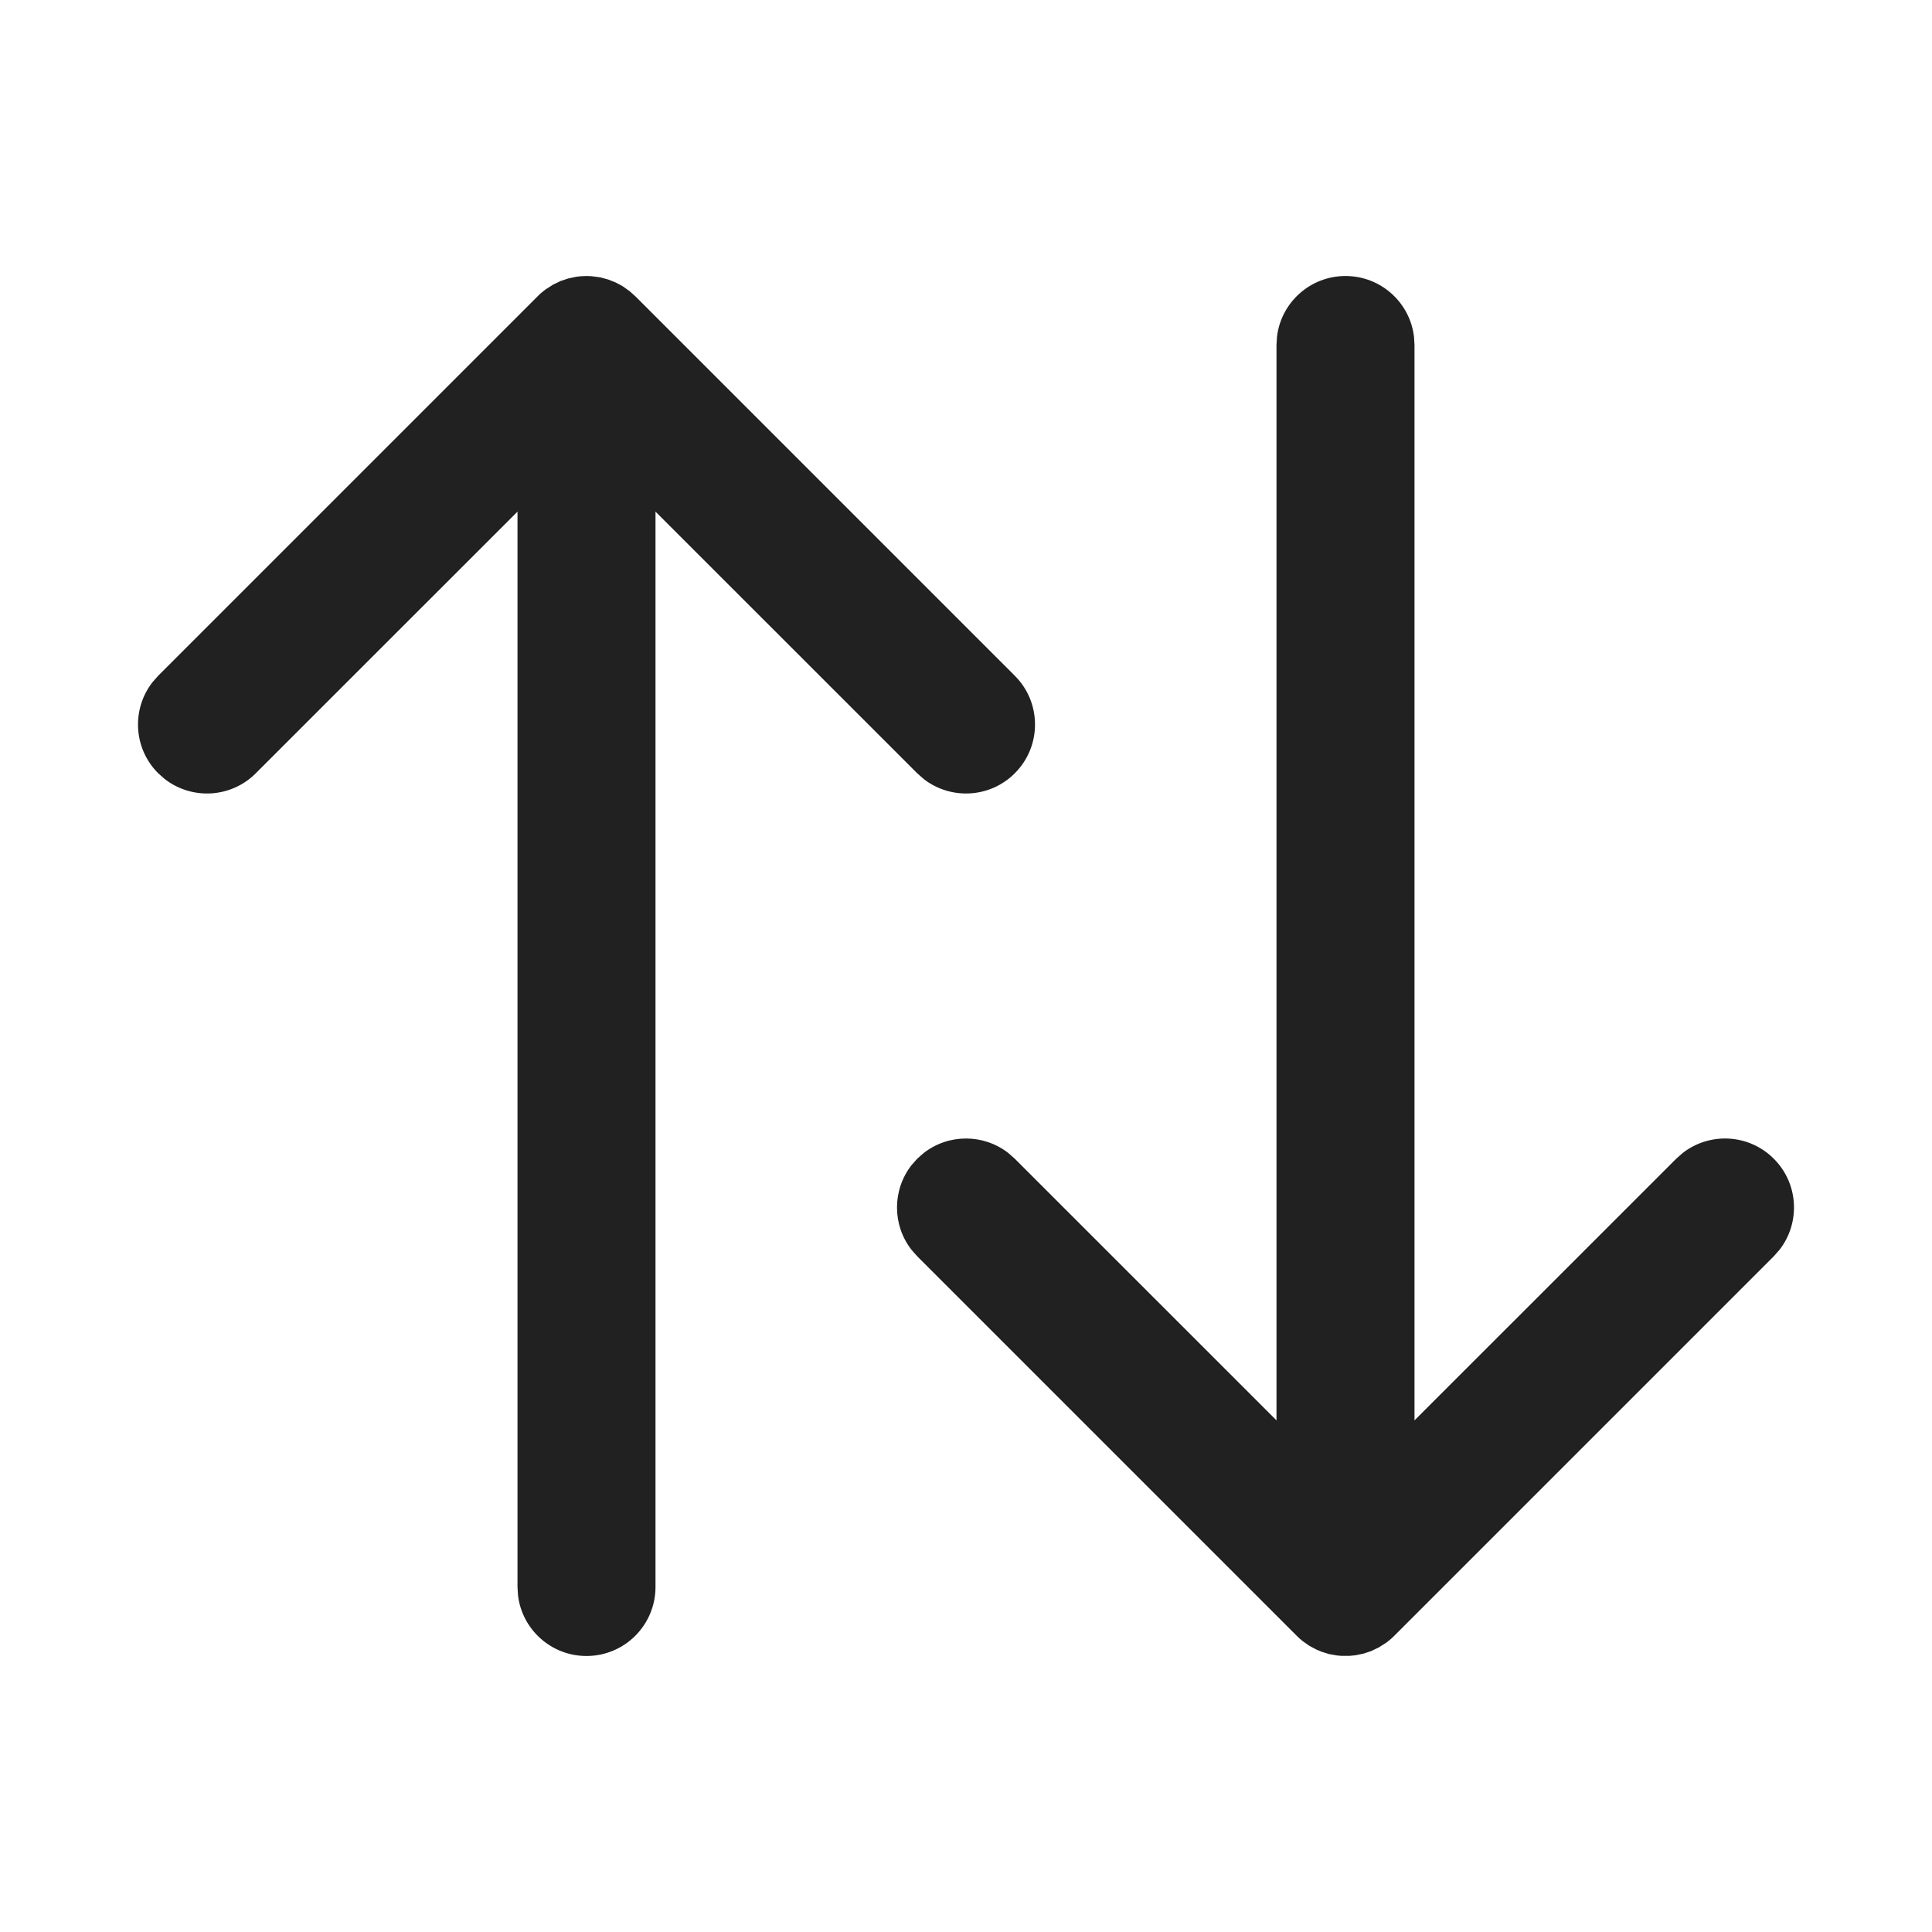
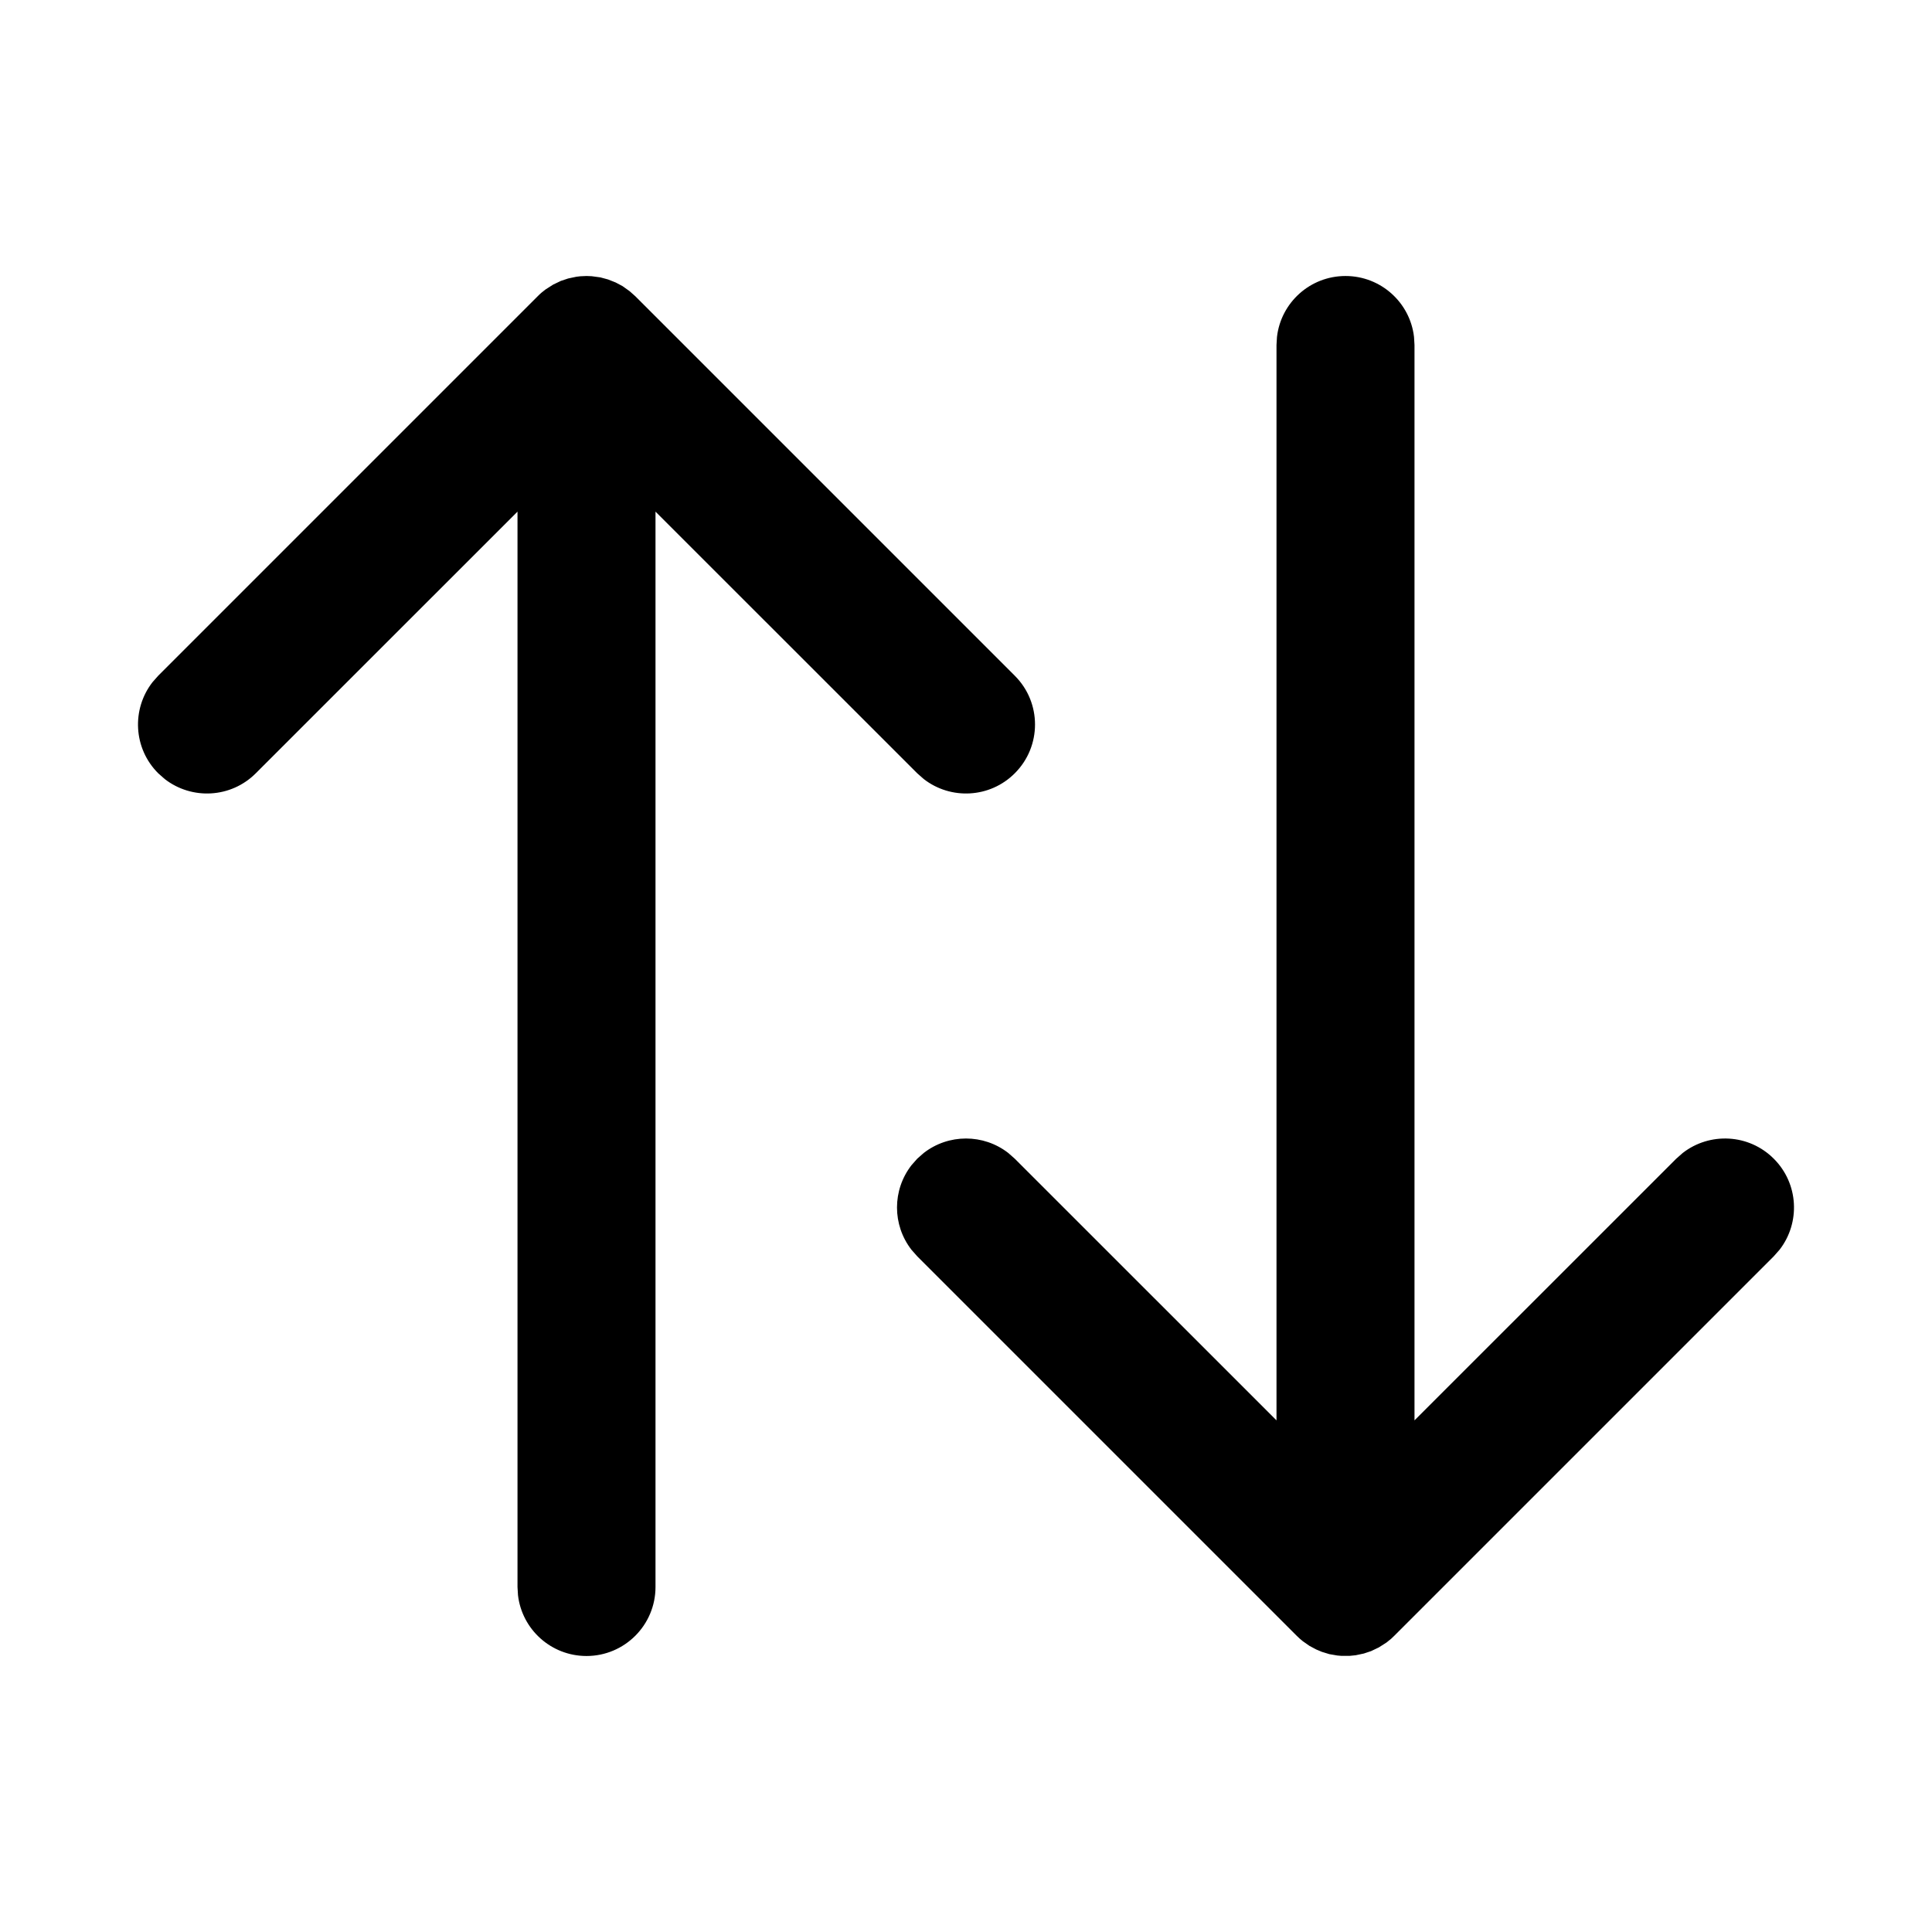
- <svg xmlns="http://www.w3.org/2000/svg" width="800px" height="800px" viewBox="0 0 28 28" version="1.1">
-   <g id="🔍-System-Icons" stroke="none" stroke-width="1" fill="none" fill-rule="evenodd">
-     <g id="ic_fluent_arrow_sort_28_filled" fill="#212121" fill-rule="nonzero">
-       <path d="M8.352,4.011 L8.41,4.004 L8.41,4.004 L8.5,4 L8.575,4.003 L8.575,4.003 L8.701,4.02 L8.701,4.02 L8.812,4.05 L8.812,4.05 L8.923,4.094 L8.923,4.094 L9.021,4.146 L9.021,4.146 L9.125,4.22 L9.125,4.22 L9.207,4.293 L14.707,9.793 C15.098,10.183 15.098,10.817 14.707,11.207 C14.347,11.568 13.779,11.595 13.387,11.29 L13.293,11.207 L9.5,7.415 L9.5,23 C9.5,23.552 9.052,24 8.5,24 C7.987,24 7.564,23.614 7.507,23.117 L7.5,23 L7.5,7.415 L3.707,11.207 C3.347,11.568 2.779,11.595 2.387,11.29 L2.293,11.207 C1.932,10.847 1.905,10.279 2.21,9.887 L2.293,9.793 L7.793,4.293 C7.828,4.257 7.866,4.225 7.905,4.196 L8.016,4.125 L8.016,4.125 L8.129,4.071 L8.129,4.071 L8.234,4.036 L8.234,4.036 L8.352,4.011 L8.352,4.011 Z M19.5,4 C20.013,4 20.436,4.386 20.493,4.883 L20.5,5 L20.5,20.585 L24.293,16.793 L24.387,16.71 C24.779,16.405 25.347,16.432 25.707,16.793 C26.068,17.153 26.095,17.721 25.79,18.113 L25.707,18.207 L20.207,23.707 L20.163,23.749 L20.163,23.749 L20.095,23.804 L20.095,23.804 L19.984,23.875 L19.984,23.875 L19.871,23.929 L19.871,23.929 L19.766,23.964 L19.766,23.964 L19.648,23.989 L19.648,23.989 L19.559,23.998 L19.559,23.998 L19.441,23.998 L19.441,23.998 L19.382,23.993 L19.382,23.993 L19.266,23.973 L19.266,23.973 L19.158,23.94 L19.158,23.94 L19.077,23.906 L19.077,23.906 L18.979,23.854 L18.979,23.854 L18.883,23.787 C18.852,23.762 18.821,23.736 18.793,23.707 L13.293,18.207 L13.21,18.113 C12.93,17.753 12.93,17.247 13.21,16.887 L13.293,16.793 L13.387,16.71 C13.747,16.43 14.253,16.43 14.613,16.71 L14.707,16.793 L18.5,20.585 L18.5,5 L18.507,4.883 C18.564,4.386 18.987,4 19.5,4 Z" id="🎨-Color">
- 
- </path>
-     </g>
-   </g>
+ <svg xmlns="http://www.w3.org/2000/svg" viewBox="0 0 28 28">
+   <path d="M8.352,4.011 L8.41,4.004 L8.41,4.004 L8.5,4 L8.575,4.003 L8.575,4.003 L8.701,4.02 L8.701,4.02 L8.812,4.05 L8.812,4.05 L8.923,4.094 L8.923,4.094 L9.021,4.146 L9.021,4.146 L9.125,4.22 L9.125,4.22 L9.207,4.293 L14.707,9.793 C15.098,10.183 15.098,10.817 14.707,11.207 C14.347,11.568 13.779,11.595 13.387,11.29 L13.293,11.207 L9.5,7.415 L9.5,23 C9.5,23.552 9.052,24 8.5,24 C7.987,24 7.564,23.614 7.507,23.117 L7.5,23 L7.5,7.415 L3.707,11.207 C3.347,11.568 2.779,11.595 2.387,11.29 L2.293,11.207 C1.932,10.847 1.905,10.279 2.21,9.887 L2.293,9.793 L7.793,4.293 C7.828,4.257 7.866,4.225 7.905,4.196 L8.016,4.125 L8.016,4.125 L8.129,4.071 L8.129,4.071 L8.234,4.036 L8.234,4.036 L8.352,4.011 L8.352,4.011 Z M19.5,4 C20.013,4 20.436,4.386 20.493,4.883 L20.5,5 L20.5,20.585 L24.293,16.793 L24.387,16.71 C24.779,16.405 25.347,16.432 25.707,16.793 C26.068,17.153 26.095,17.721 25.79,18.113 L25.707,18.207 L20.207,23.707 L20.163,23.749 L20.163,23.749 L20.095,23.804 L20.095,23.804 L19.984,23.875 L19.984,23.875 L19.871,23.929 L19.871,23.929 L19.766,23.964 L19.766,23.964 L19.648,23.989 L19.648,23.989 L19.559,23.998 L19.559,23.998 L19.441,23.998 L19.441,23.998 L19.382,23.993 L19.382,23.993 L19.266,23.973 L19.266,23.973 L19.158,23.94 L19.158,23.94 L19.077,23.906 L19.077,23.906 L18.979,23.854 L18.979,23.854 L18.883,23.787 C18.852,23.762 18.821,23.736 18.793,23.707 L13.293,18.207 L13.21,18.113 C12.93,17.753 12.93,17.247 13.21,16.887 L13.293,16.793 L13.387,16.71 C13.747,16.43 14.253,16.43 14.613,16.71 L14.707,16.793 L18.5,20.585 L18.5,5 L18.507,4.883 C18.564,4.386 18.987,4 19.5,4 Z" fill="currentColor" />
</svg>
